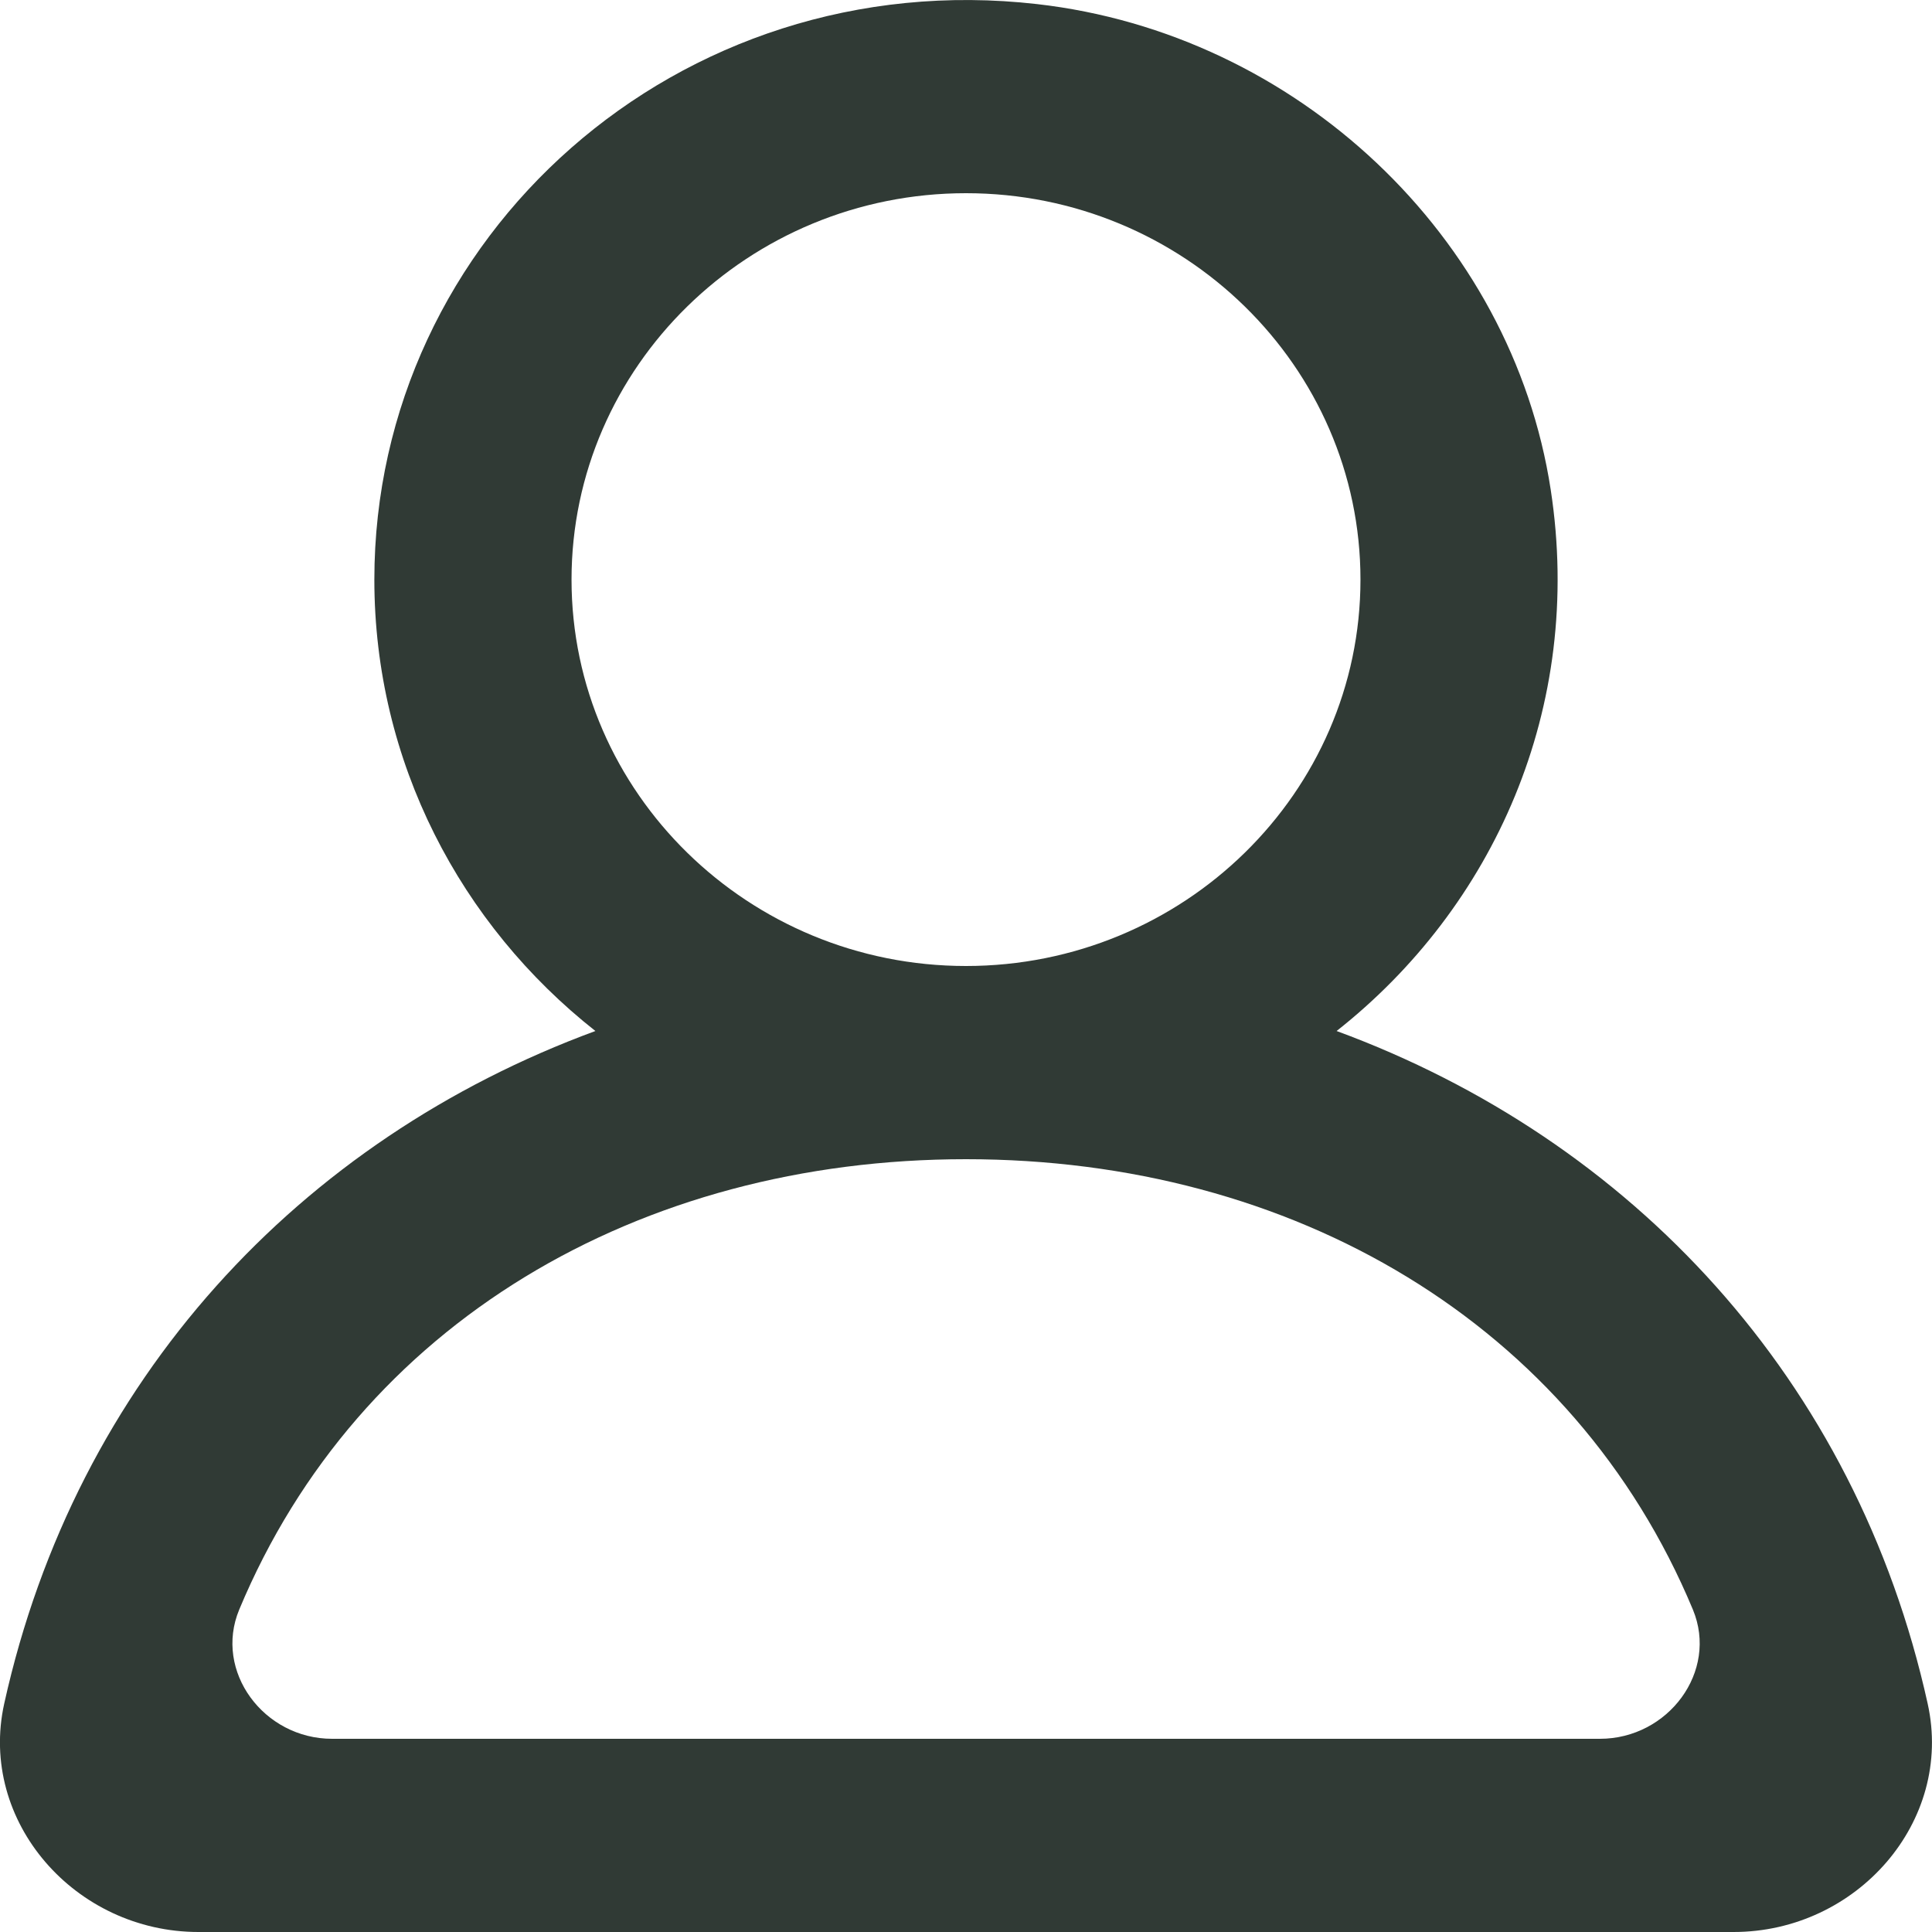
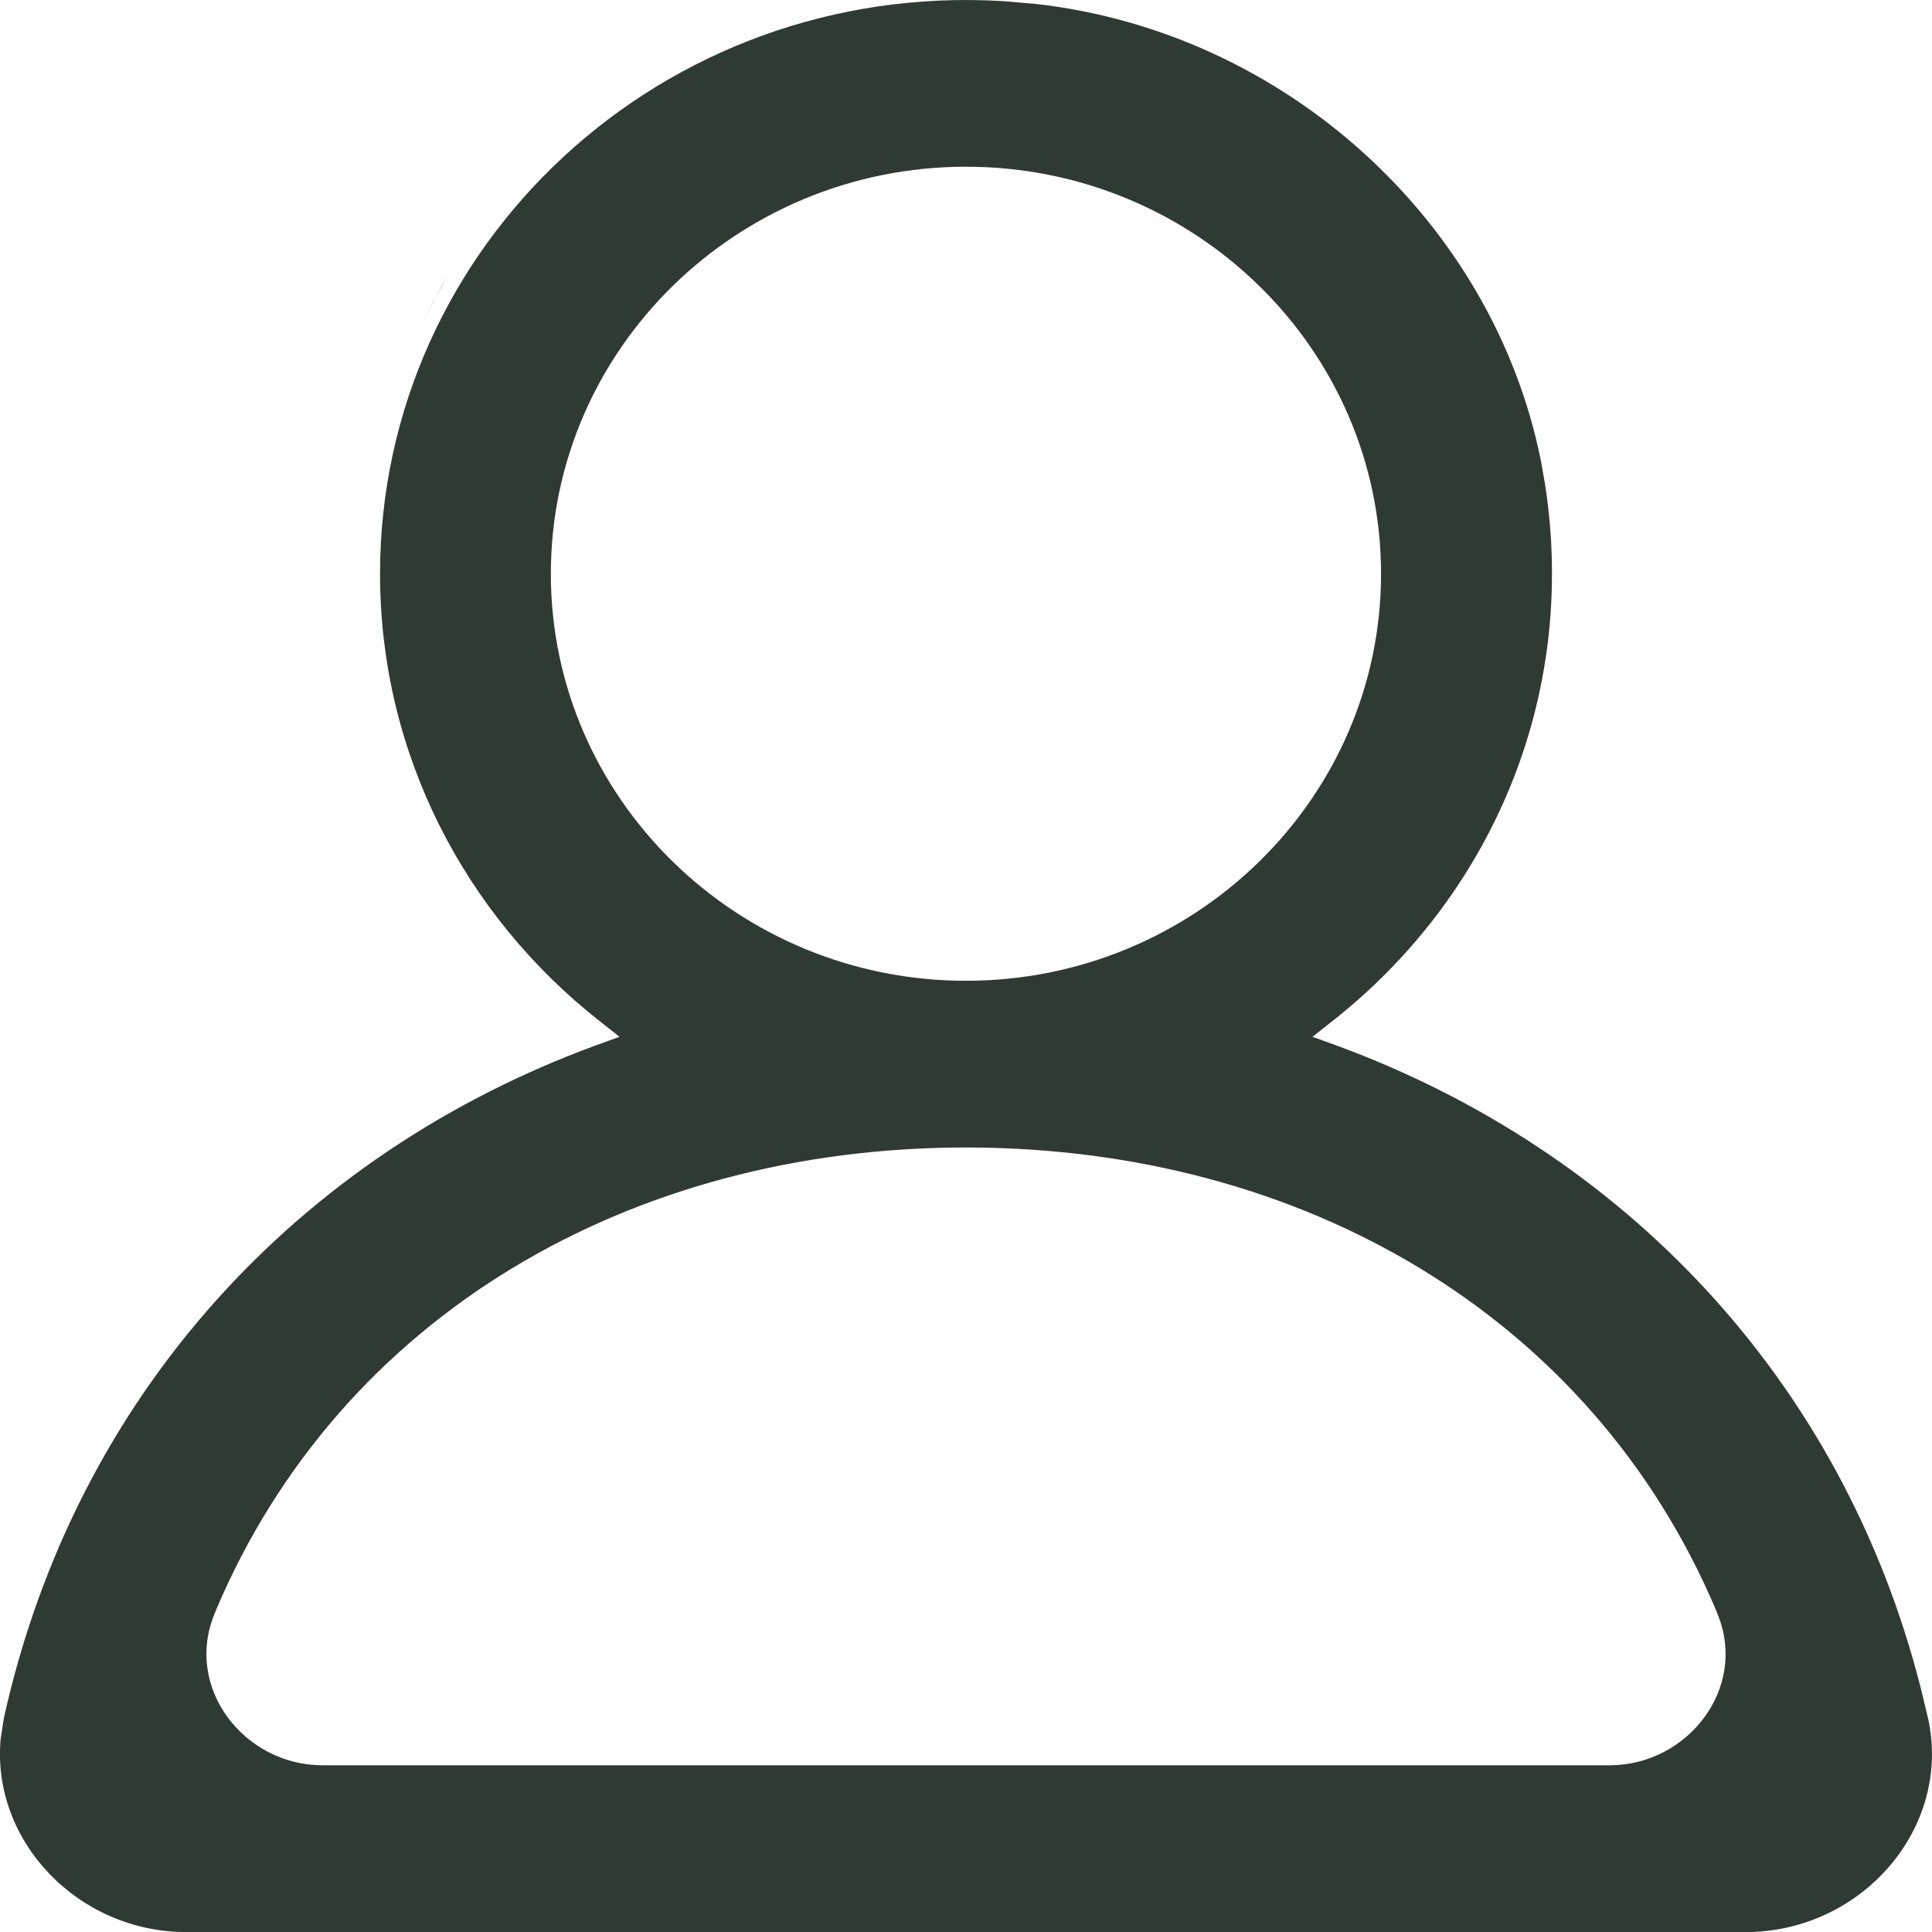
<svg xmlns="http://www.w3.org/2000/svg" width="17" height="17" viewBox="0 0 17 17" fill="none">
-   <path fill-rule="evenodd" clip-rule="evenodd" d="M14.078 15.3H2.922C2.322 15.3 1.879 14.707 2.105 14.163C3.156 11.643 5.624 10.2 8.5 10.2C11.376 10.2 13.845 11.643 14.896 14.163C15.122 14.707 14.679 15.3 14.078 15.3ZM5.029 5.1C5.029 3.225 6.587 1.7 8.5 1.7C10.414 1.7 11.971 3.225 11.971 5.1C11.971 6.975 10.414 8.5 8.5 8.5C6.587 8.5 5.029 6.975 5.029 5.1ZM16.962 14.991C16.331 12.135 14.358 10.028 11.761 9.072C13.138 7.987 13.94 6.231 13.645 4.309C13.303 2.08 11.41 0.296 9.125 0.036C5.97 -0.324 3.294 2.082 3.294 5.1C3.294 6.706 4.054 8.138 5.239 9.072C2.641 10.028 0.669 12.135 0.037 14.991C-0.192 16.028 0.662 17 1.746 17H15.254C16.338 17 17.192 16.028 16.962 14.991Z" fill="#303A35" />
+   <path d="M8.827 0.01L9.119 0.035C11.313 0.285 13.14 1.953 13.56 4.061L13.596 4.266C13.888 6.168 13.094 7.905 11.73 8.98L11.549 9.123L11.767 9.202C14.283 10.129 16.21 12.134 16.901 14.853L16.965 15.118C17.178 16.082 16.384 17.001 15.357 17.001H1.643C0.68 17.001 -0.078 16.193 0.006 15.298L0.034 15.118C0.666 12.265 2.635 10.159 5.233 9.202L5.451 9.123L5.27 8.98C4.096 8.054 3.344 6.638 3.344 5.049C3.344 2.157 5.828 -0.171 8.827 0.01ZM8.5 10.097C5.549 10.097 2.998 11.575 1.9 14.169L1.888 14.199V14.2C1.618 14.85 2.148 15.533 2.837 15.533H14.163C14.847 15.533 15.374 14.861 15.118 14.215L15.112 14.2V14.199L15.1 14.169C14.002 11.575 11.452 10.097 8.5 10.097ZM8.5 1.467C6.489 1.467 4.847 3.071 4.847 5.049C4.847 7.027 6.489 8.63 8.5 8.63C10.512 8.63 12.152 7.026 12.152 5.049C12.152 3.071 10.512 1.467 8.5 1.467ZM3.941 2.425C3.861 2.558 3.789 2.696 3.721 2.837C3.75 2.777 3.778 2.718 3.809 2.659L3.941 2.425Z" fill="#303A35" />
</svg>
